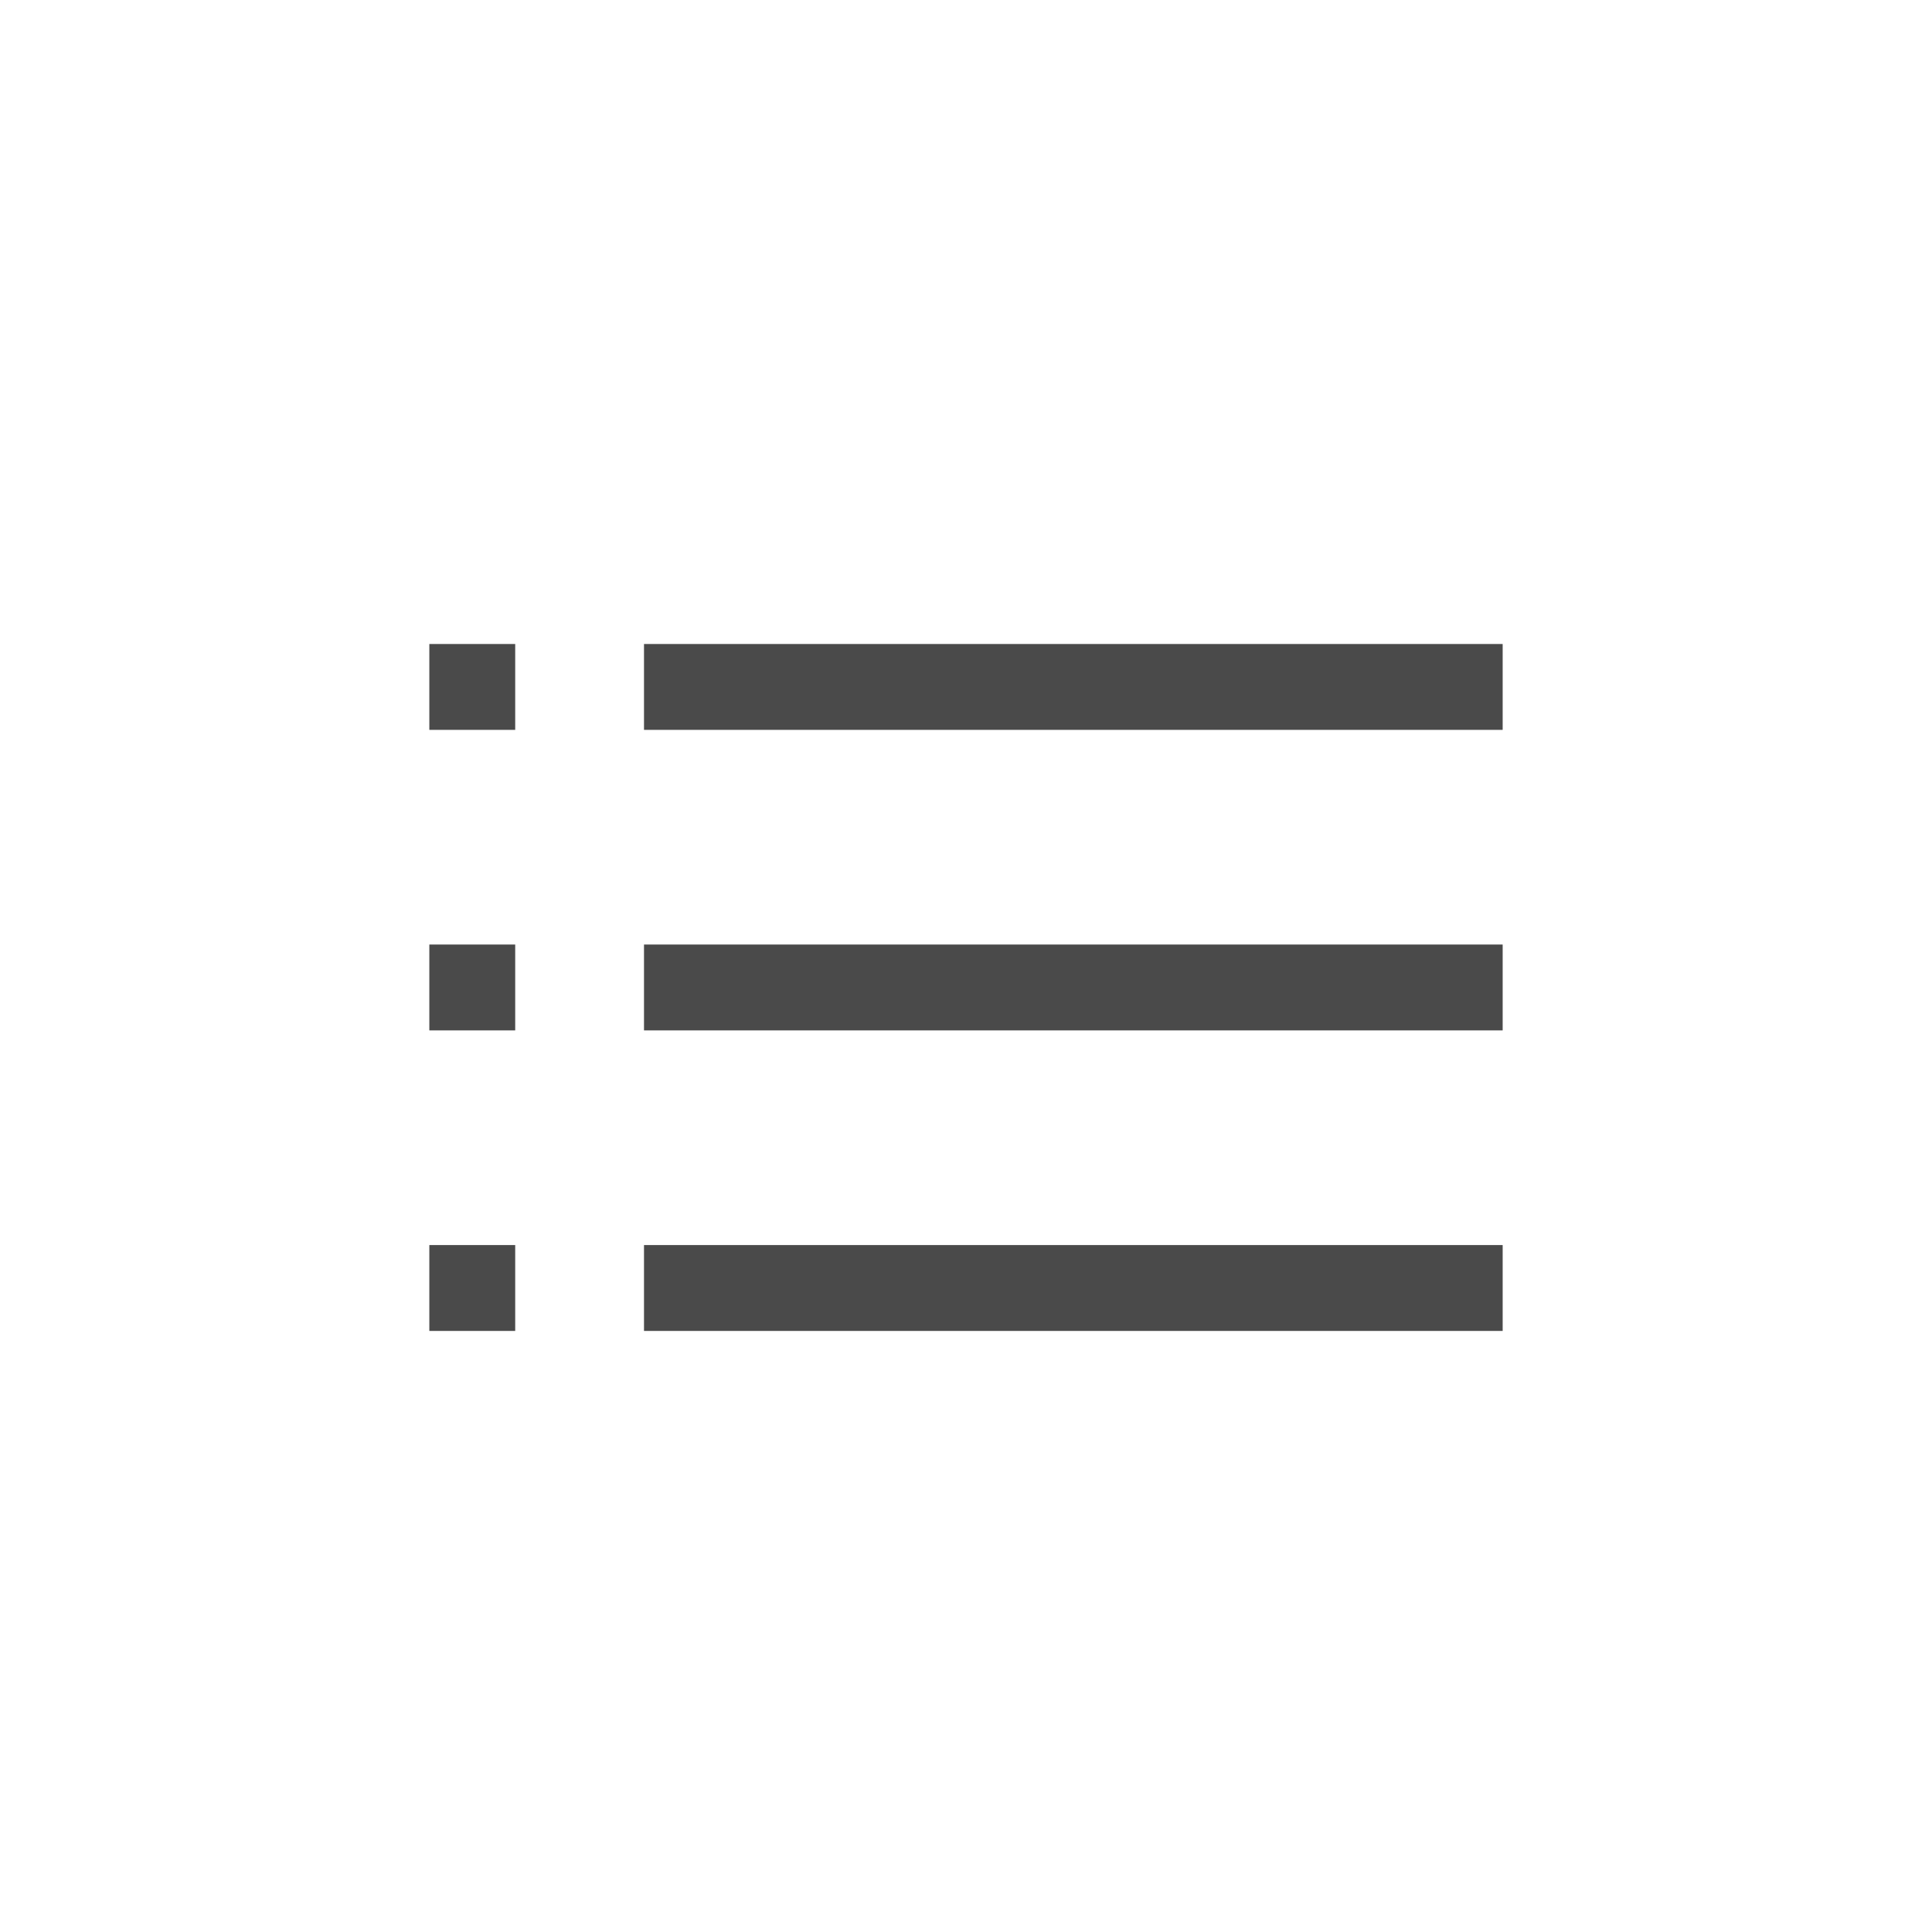
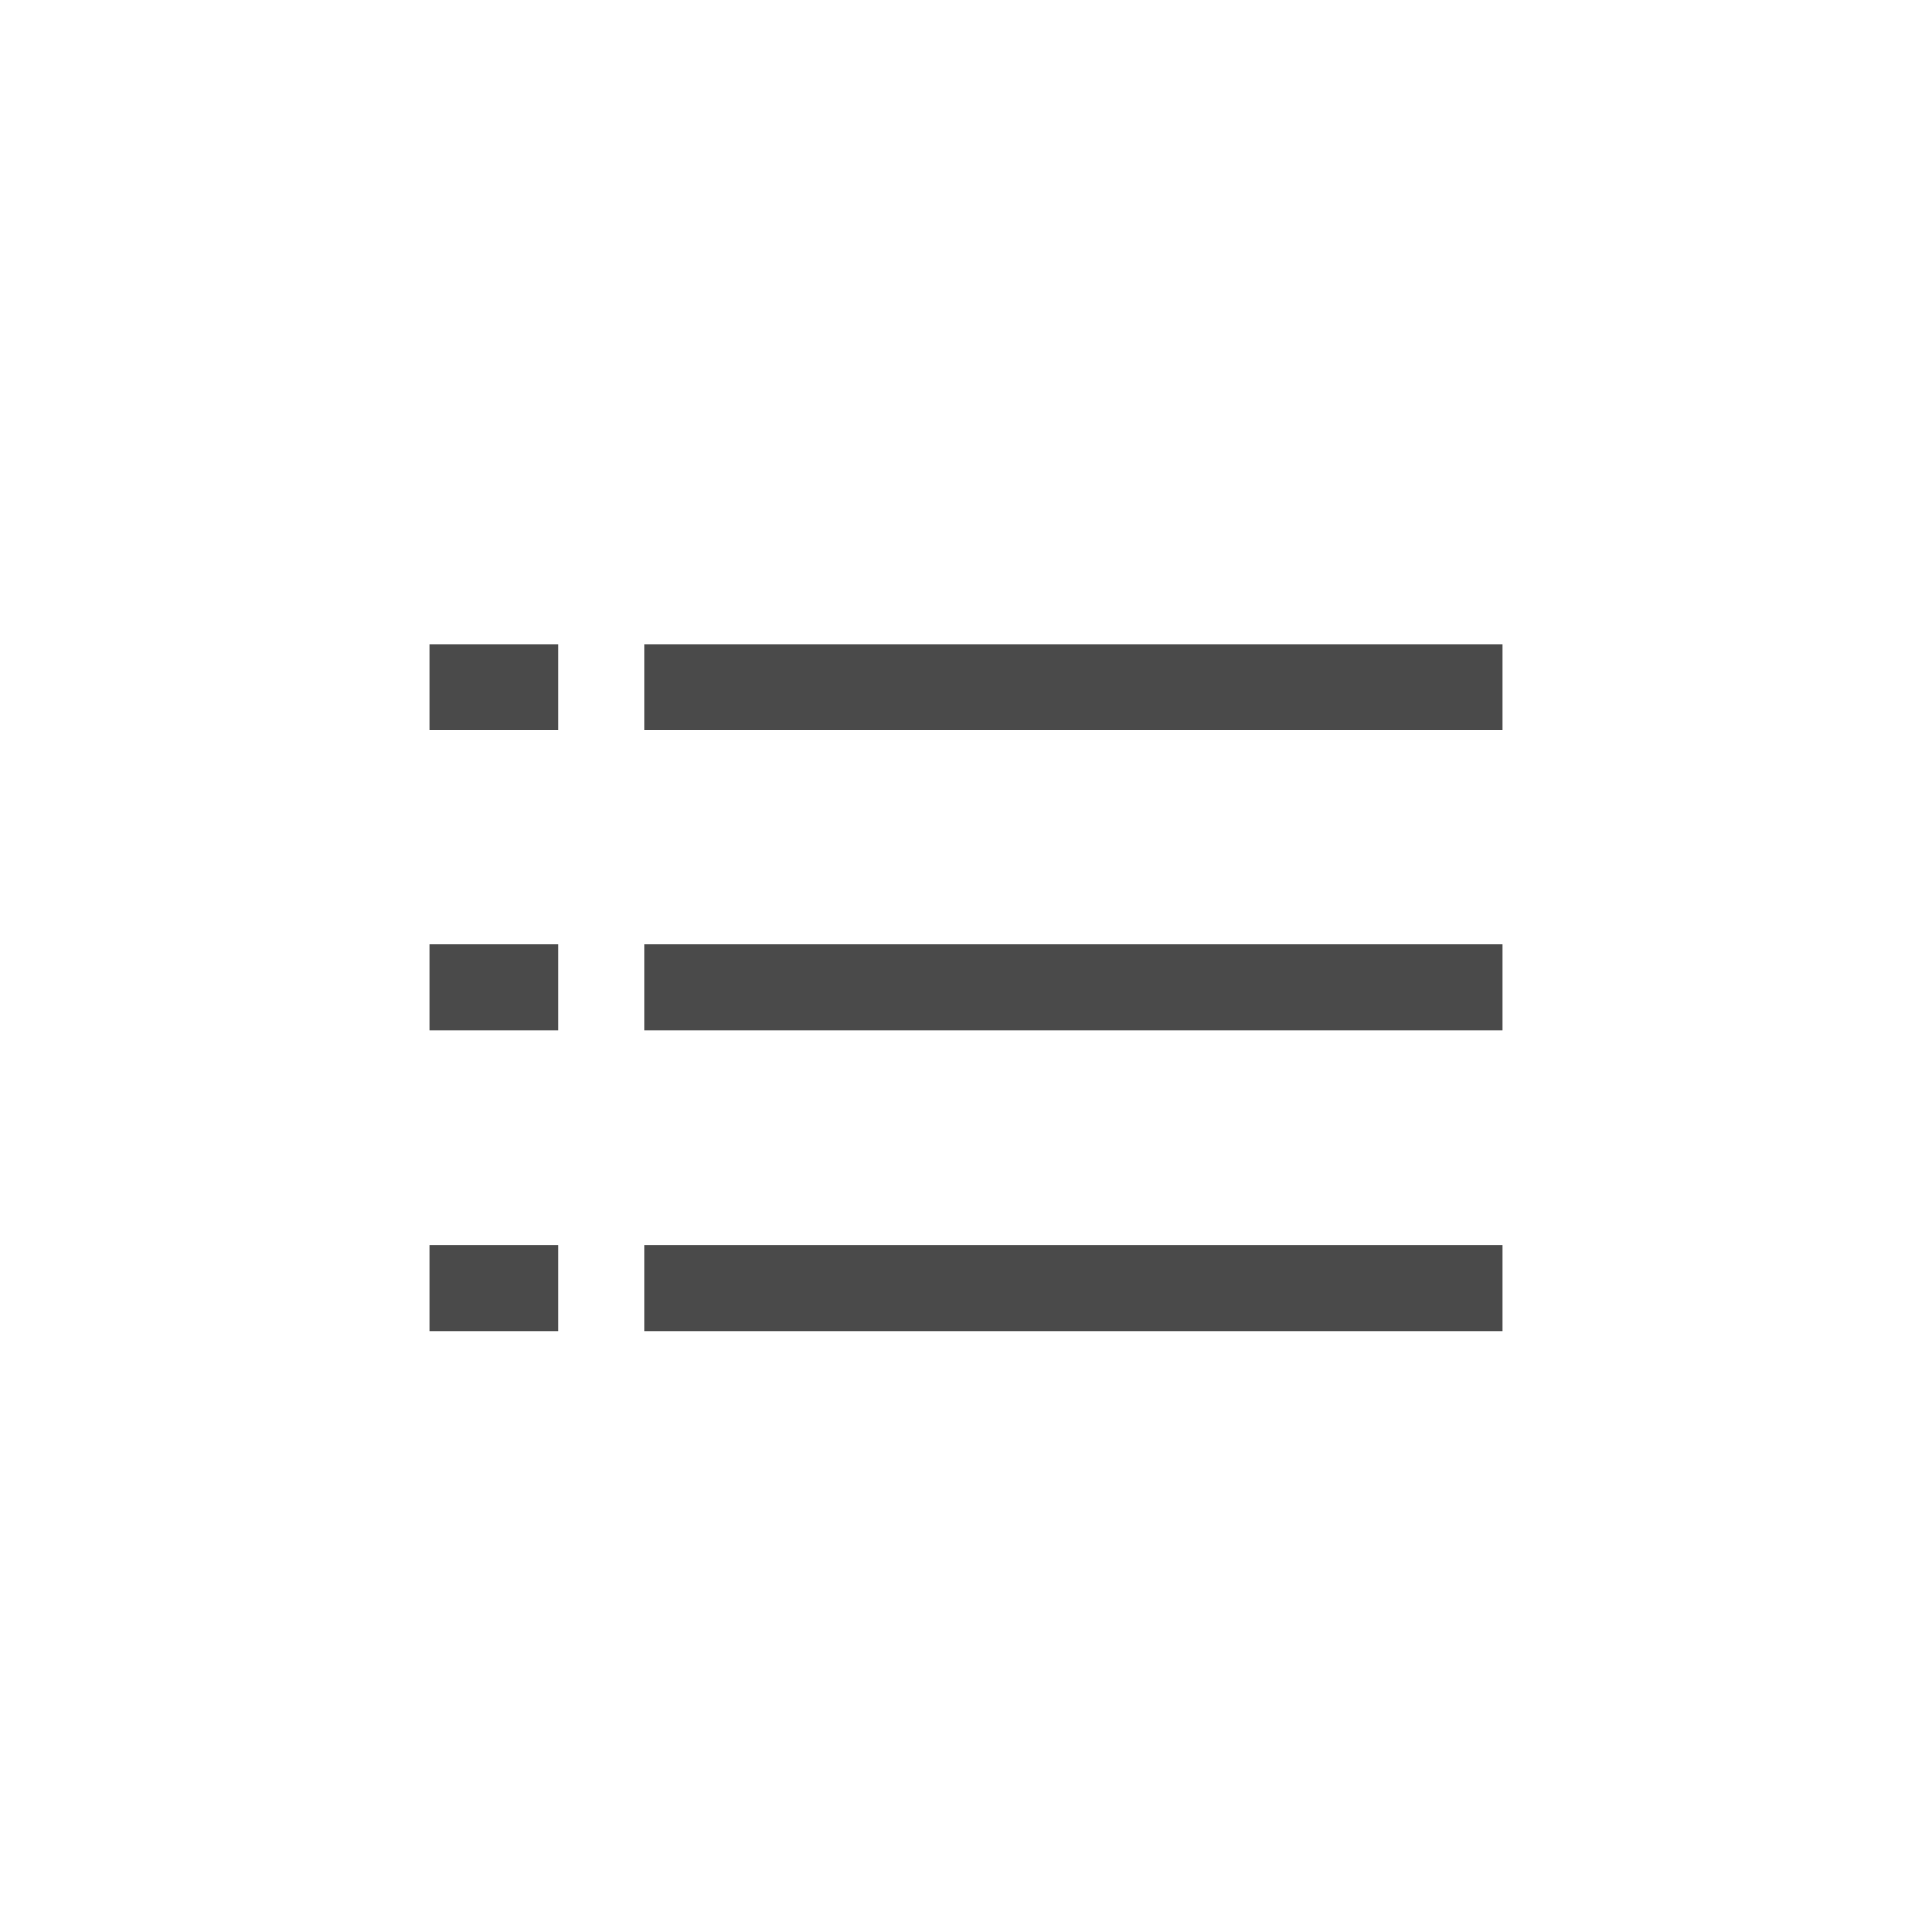
<svg xmlns="http://www.w3.org/2000/svg" width="45px" height="45px" viewBox="0 0 45 45" version="1.1">
  <g id="tabicon/-list-simple-black" stroke="none" stroke-width="1" fill="none" fill-rule="evenodd">
    <rect id="Rectangle-Copy-3" fill="#4A4A4A" x="15" y="15" width="20" height="2" />
-     <rect id="Rectangle-Copy-6" fill="#4A4A4A" x="10" y="15" width="2" height="2" />
+     <rect id="Rectangle-Copy-6" fill="#4A4A4A" x="10" y="15" width="3" height="2" />
    <rect id="Rectangle-Copy-4" fill="#4A4A4A" x="15" y="22" width="20" height="2" />
-     <rect id="Rectangle-Copy-7" fill="#4A4A4A" x="10" y="22" width="2" height="2" />
+     <rect id="Rectangle-Copy-7" fill="#4A4A4A" x="10" y="22" width="3" height="2" />
    <rect id="Rectangle-Copy-5" fill="#4A4A4A" x="15" y="29" width="20" height="2" />
-     <rect id="Rectangle-Copy-8" fill="#4A4A4A" x="10" y="29" width="2" height="2" />
+     <rect id="Rectangle-Copy-8" fill="#4A4A4A" x="10" y="29" width="3" height="2" />
  </g>
</svg>
